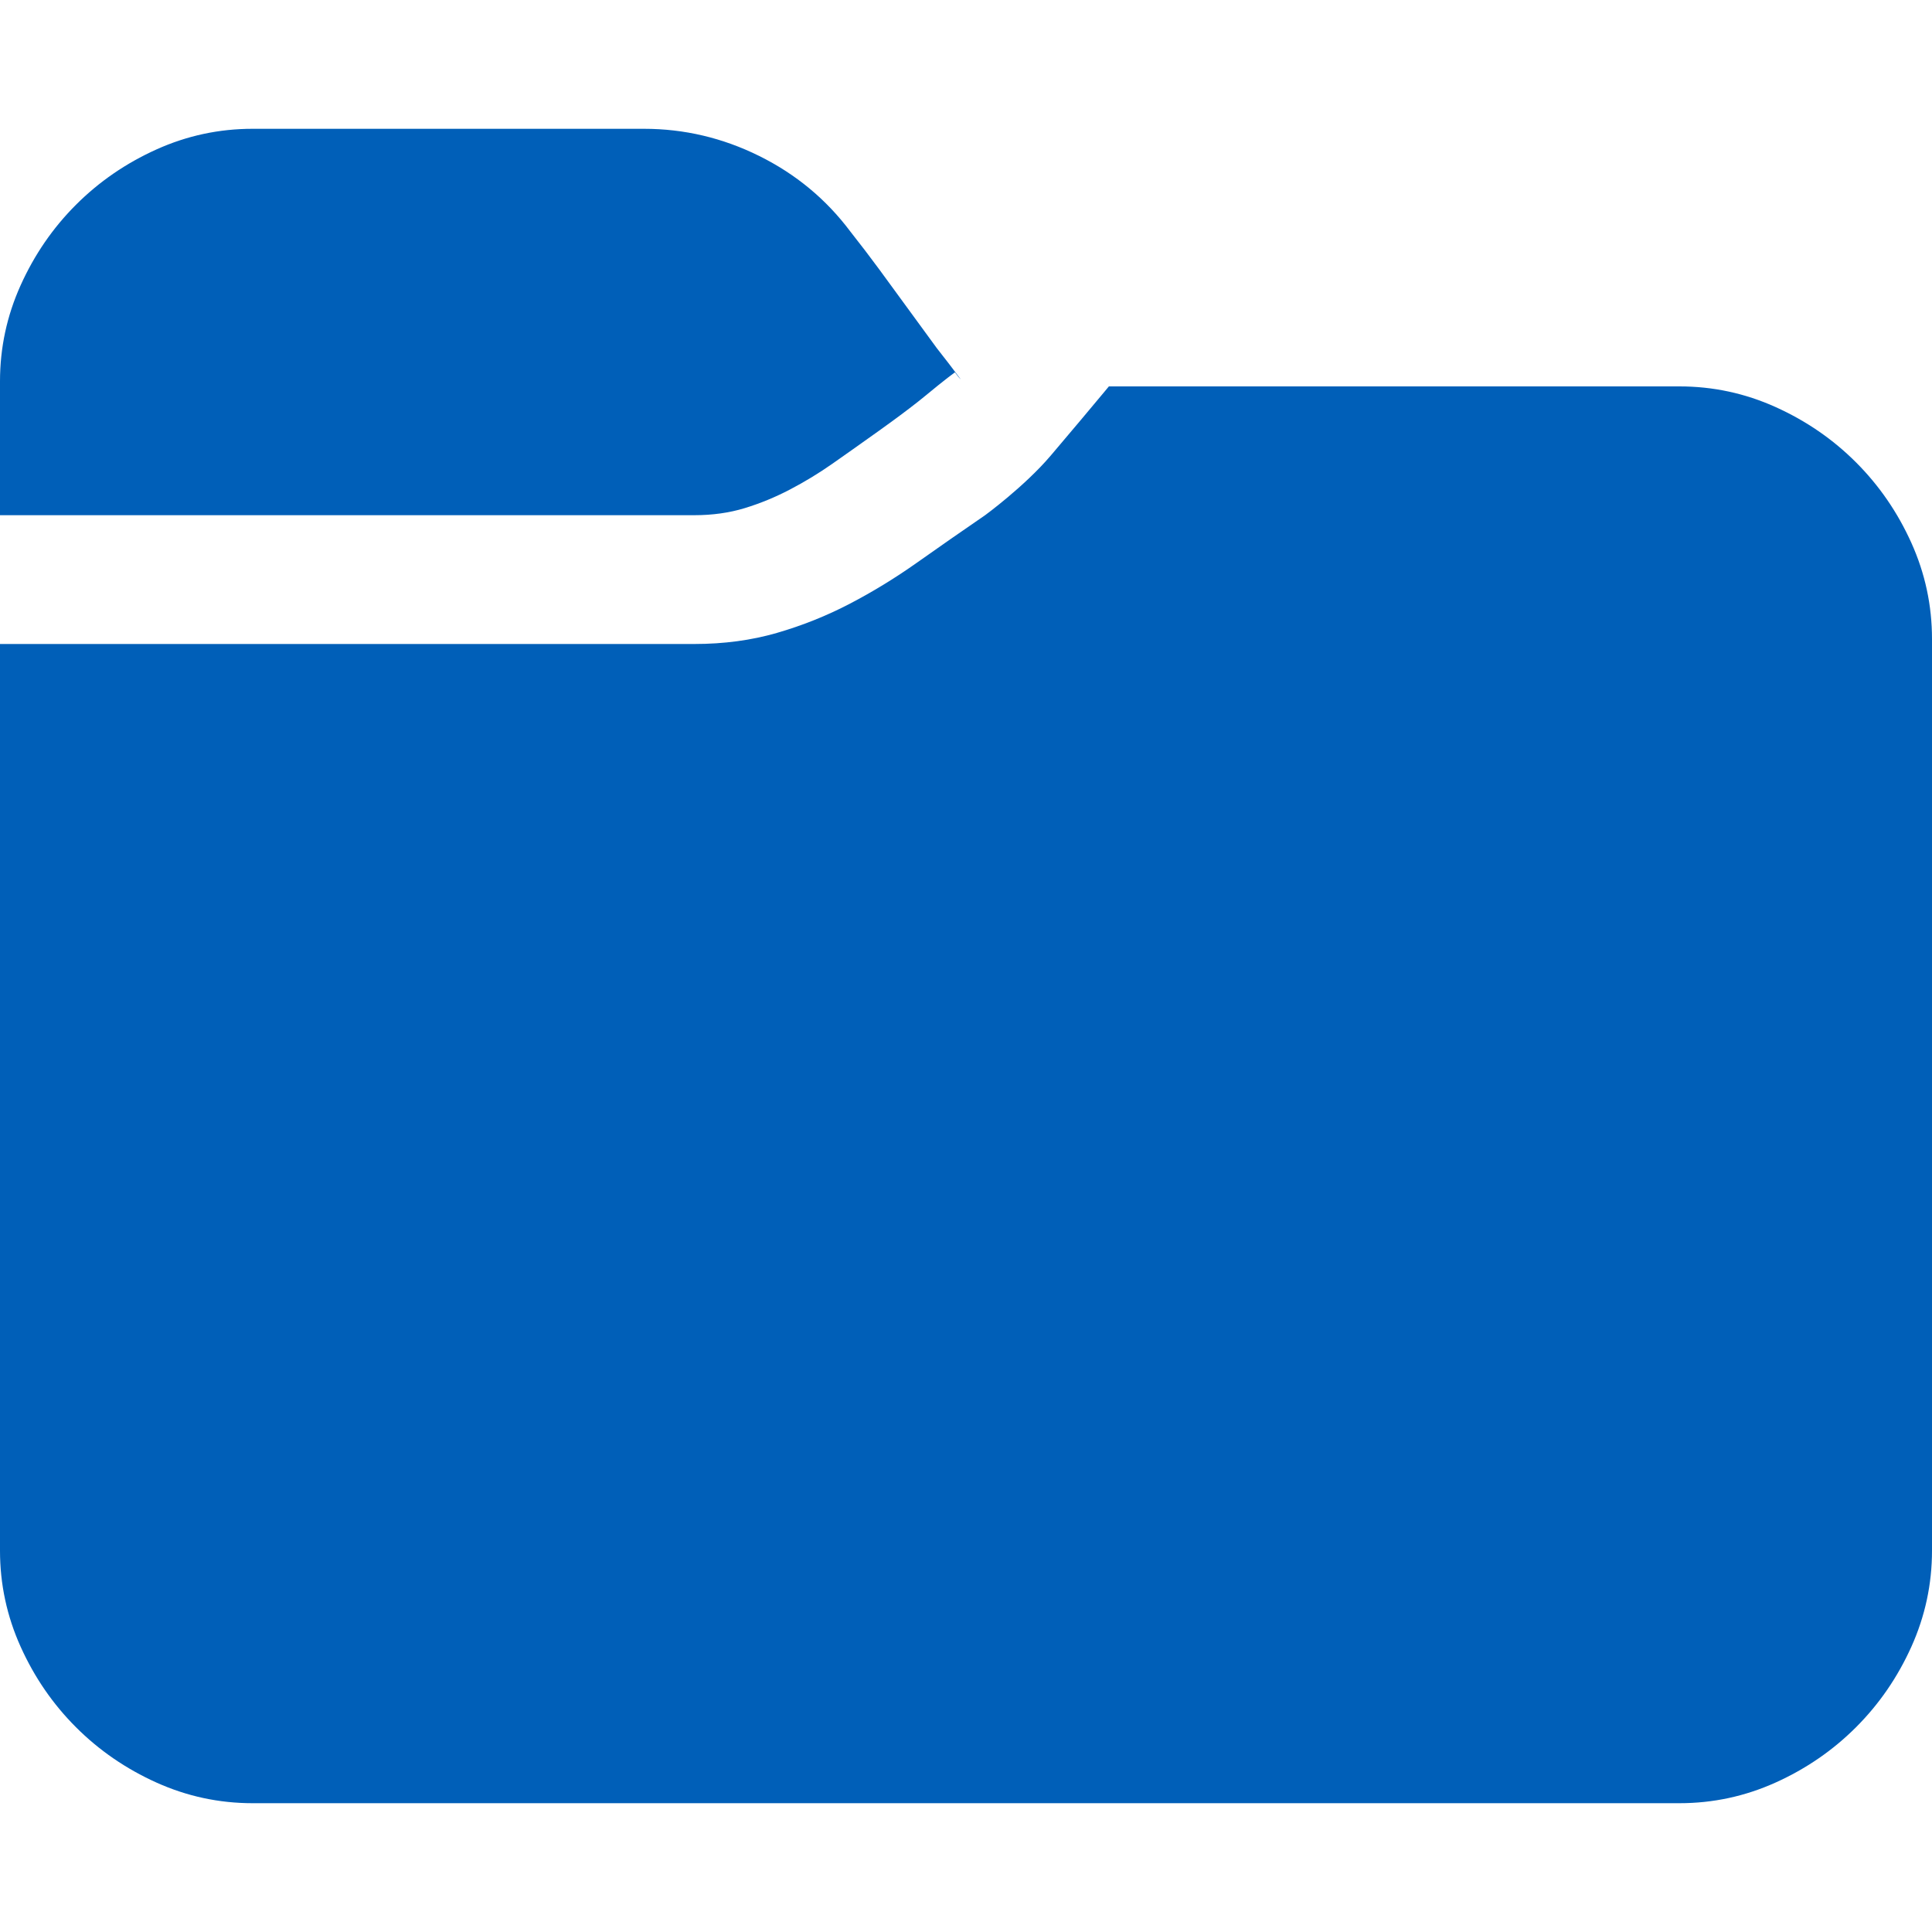
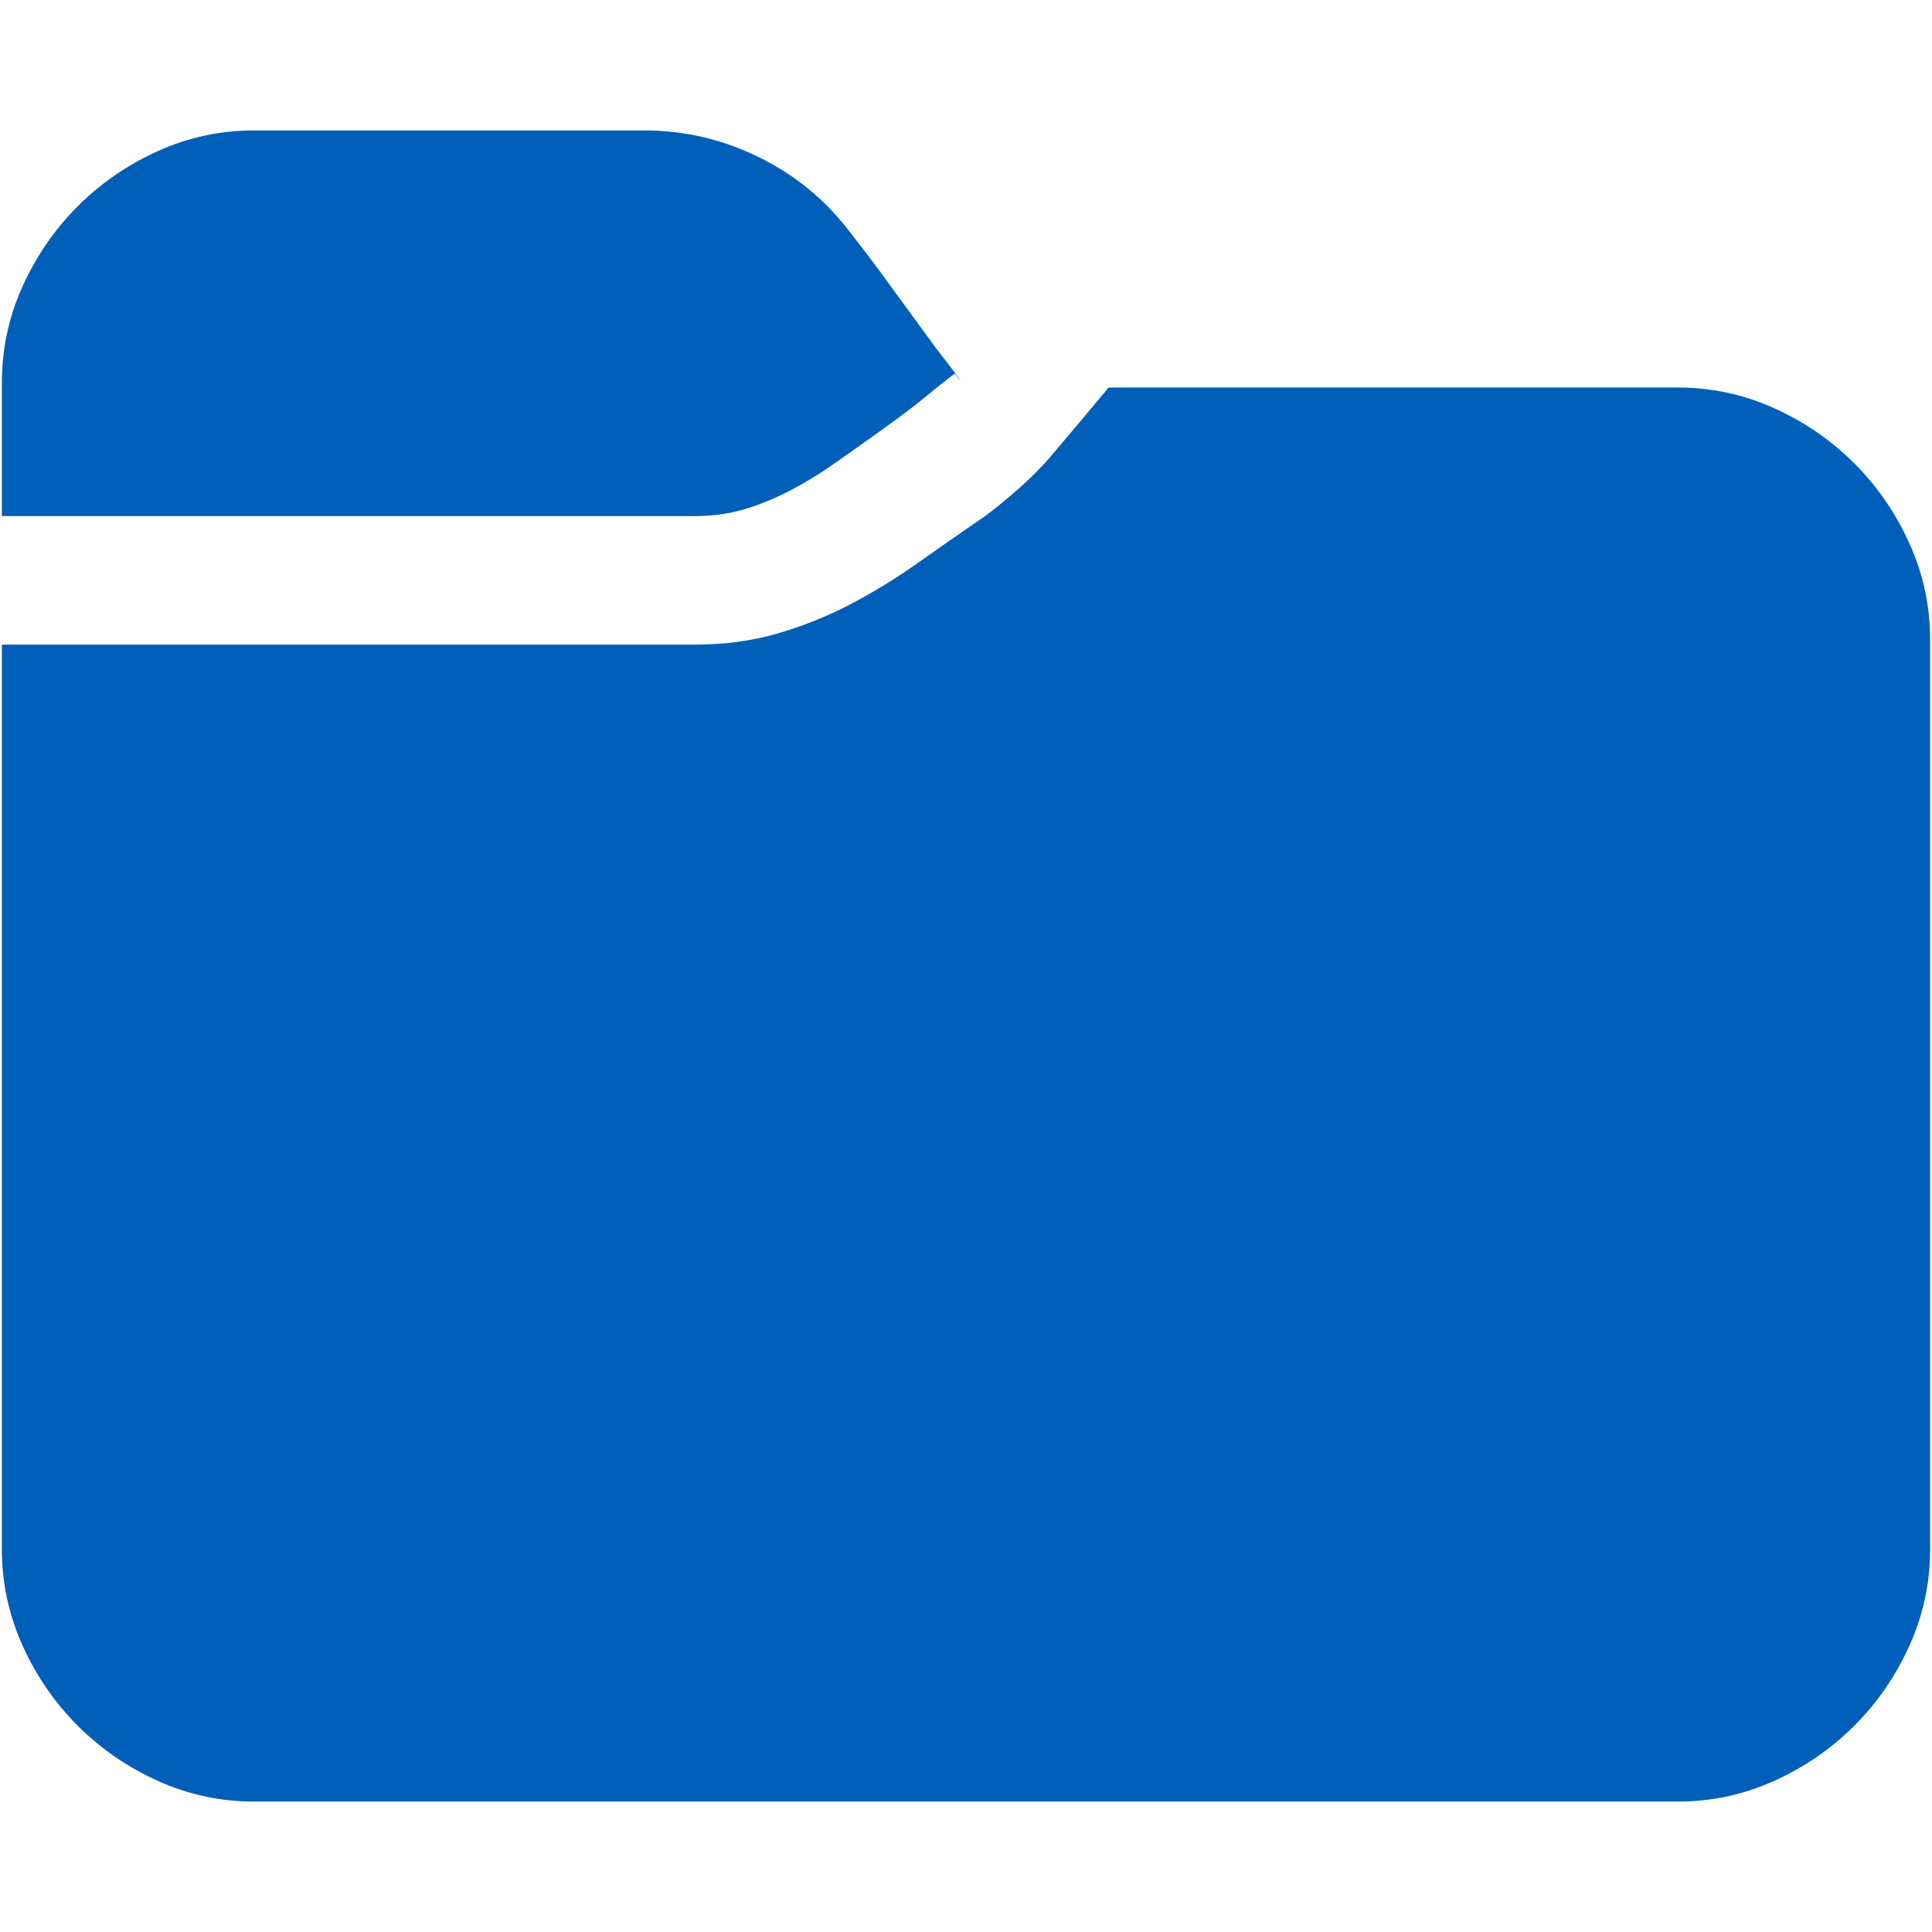
- <svg xmlns="http://www.w3.org/2000/svg" width="1024" height="1024" viewBox="0 0 1024 1024" fill="none">
-   <path d="M890.134 204.8C907.912 204.8 924.888 208.445 941.066 215.733C957.244 223.022 971.467 232.8 983.733 245.066C996 257.333 1005.78 271.555 1013.07 287.733C1020.35 303.912 1024 320.889 1024 338.667V821.866C1024 839.644 1020.35 856.622 1013.07 872.8C1005.78 888.978 996 903.2 983.733 915.467C971.467 927.733 957.245 937.511 941.066 944.8C924.888 952.088 907.912 955.733 890.134 955.733H133.866C116.088 955.733 99.112 952.088 82.934 944.8C66.756 937.511 52.533 927.733 40.267 915.467C28 903.2 18.222 888.978 10.934 872.8C3.645 856.622 0 839.644 0 821.866V341.333H368C383.645 341.333 398.222 339.378 411.733 335.467C425.245 331.555 438.134 326.4 450.4 320C462.667 313.6 474.578 306.312 486.133 298.134C497.688 289.956 509.688 281.6 522.133 273.066C522.133 273.066 542.933 257.866 556.8 241.6C567.2 229.4 579.4 214.8 584.85 208.263L587.733 204.8H890.134ZM341.333 68.267C362.666 68.267 383.022 73.067 402.4 82.667C421.778 92.267 437.867 105.6 450.667 122.667C456 129.422 461.156 136.179 466.134 142.934L496.533 184.533C500.889 190.05 505.125 195.569 509.243 201.086C508.192 200.094 507.258 198.861 506.133 197.333C506.099 197.357 500.946 201.07 490.667 209.6C480.269 218.228 462.949 230.39 462.934 230.4C455.467 235.734 448.178 240.888 441.066 245.866C433.955 250.844 426.489 255.378 418.667 259.467C410.845 263.555 402.845 266.844 394.667 269.333C386.489 271.822 377.6 273.066 368 273.066H0V202.133C6.3236e-05 184.355 3.645 167.378 10.934 151.2C18.222 135.022 28 120.8 40.267 108.533C52.533 96.266 66.756 86.489 82.934 79.2C99.112 71.911 116.088 68.267 133.866 68.267H341.333Z" fill="#005FB8" />
+ <svg xmlns="http://www.w3.org/2000/svg" width="1026" height="1026" fill="none" viewBox="0 0 1026 1026">
+   <path fill="#005FB8" d="M891.134 205.799c17.778 0 34.754 3.645 50.932 10.933 16.178 7.289 30.401 17.067 42.667 29.333 12.267 12.267 22.047 26.489 29.337 42.667 7.28 16.179 10.93 33.156 10.93 50.934v483.199c0 17.778-3.65 34.756-10.93 50.934-7.29 16.178-17.07 30.4-29.337 42.667-12.266 12.266-26.488 22.044-42.667 29.333-16.178 7.288-33.154 10.933-50.932 10.933H134.866c-17.778 0-34.754-3.645-50.932-10.933-16.178-7.289-30.4-17.067-42.667-29.333C29 904.199 19.222 889.977 11.934 873.799 4.644 857.621 1 840.643 1 822.865V342.332h368c15.645 0 30.222-1.955 43.733-5.866 13.512-3.912 26.401-9.067 38.667-15.467 12.267-6.4 24.178-13.688 35.733-21.866a2963.095 2963.095 0 0 1 36-25.068s20.8-15.2 34.667-31.466c10.4-12.2 22.6-26.8 28.05-33.337l2.883-3.463h302.401ZM342.333 69.266c21.333 0 41.689 4.8 61.067 14.4 19.378 9.6 35.467 22.933 48.267 40a767.755 767.755 0 0 1 15.467 20.267l30.399 41.599a769.102 769.102 0 0 1 12.71 16.553c-1.051-.992-1.985-2.225-3.11-3.753-.034.024-5.187 3.737-15.466 12.267-10.398 8.628-27.718 20.79-27.733 20.8a2790.891 2790.891 0 0 1-21.868 15.466 202.971 202.971 0 0 1-22.399 13.601c-7.822 4.088-15.822 7.377-24 9.866S378.6 274.065 369 274.065H1v-70.933c0-17.778 3.645-34.755 10.934-50.933 7.288-16.178 17.066-30.4 29.333-42.667 12.266-12.266 26.489-22.044 42.667-29.333 16.178-7.289 33.154-10.933 50.932-10.933h207.467Z" />
</svg>
